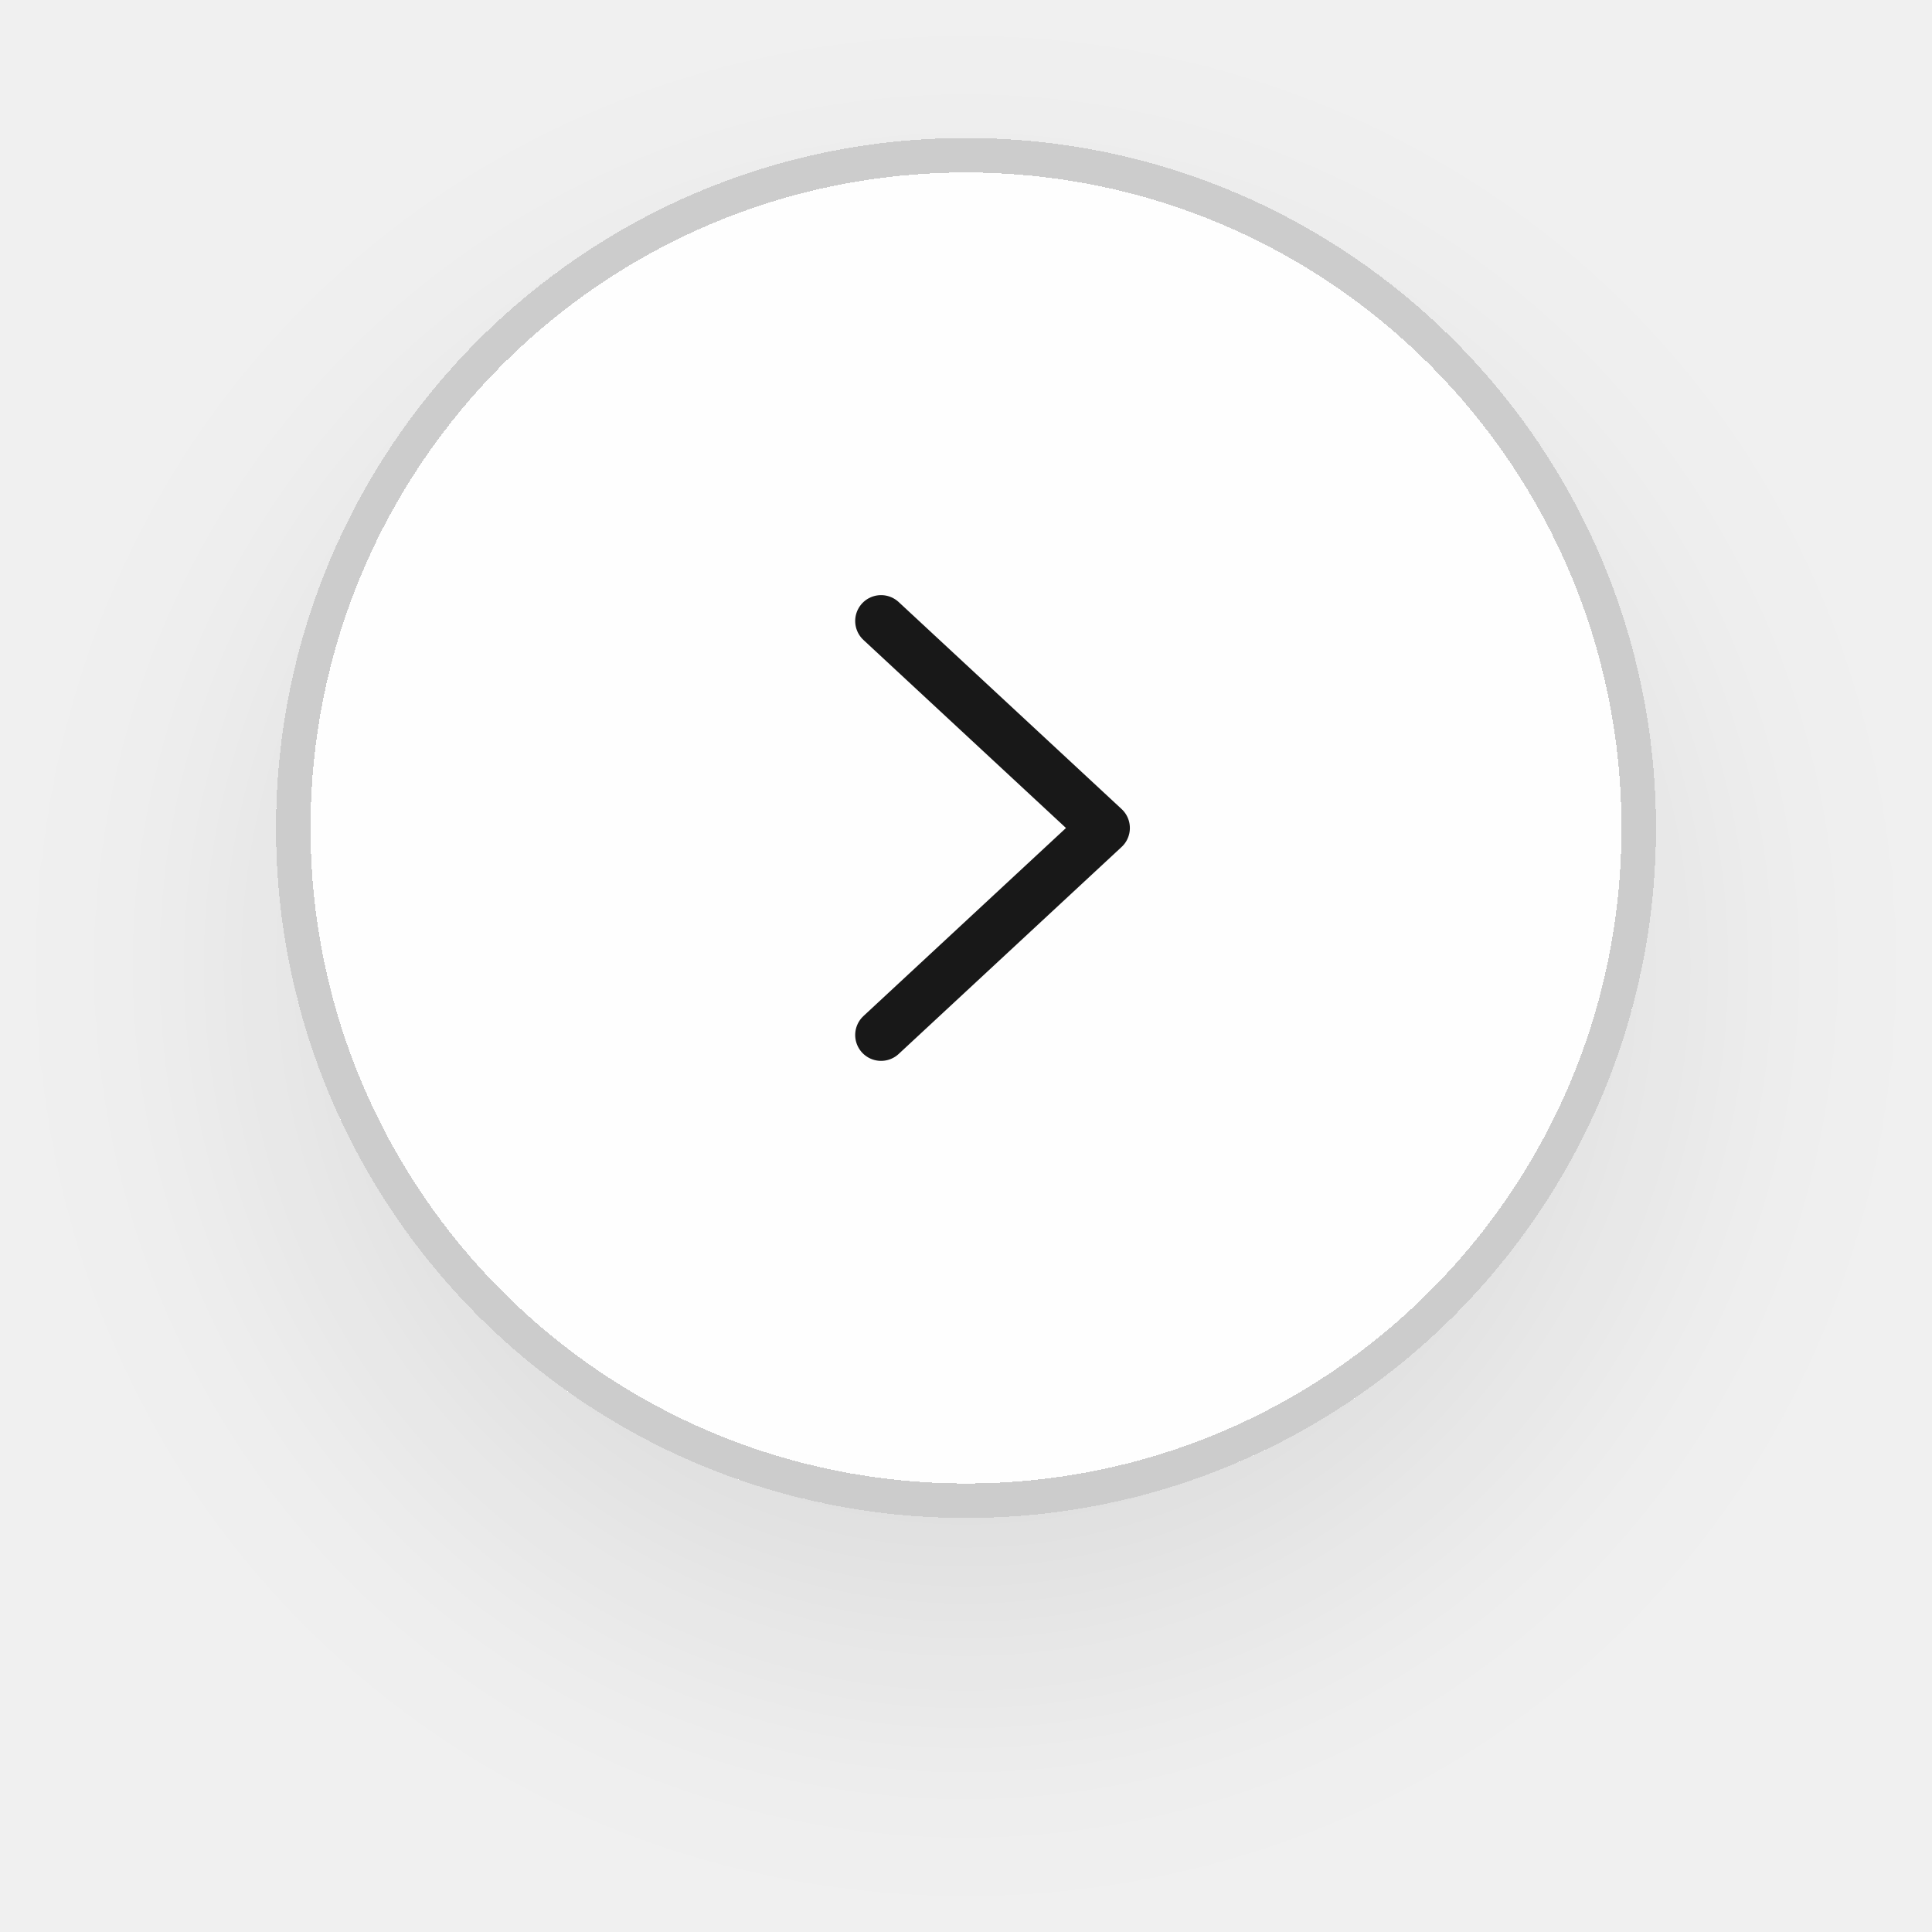
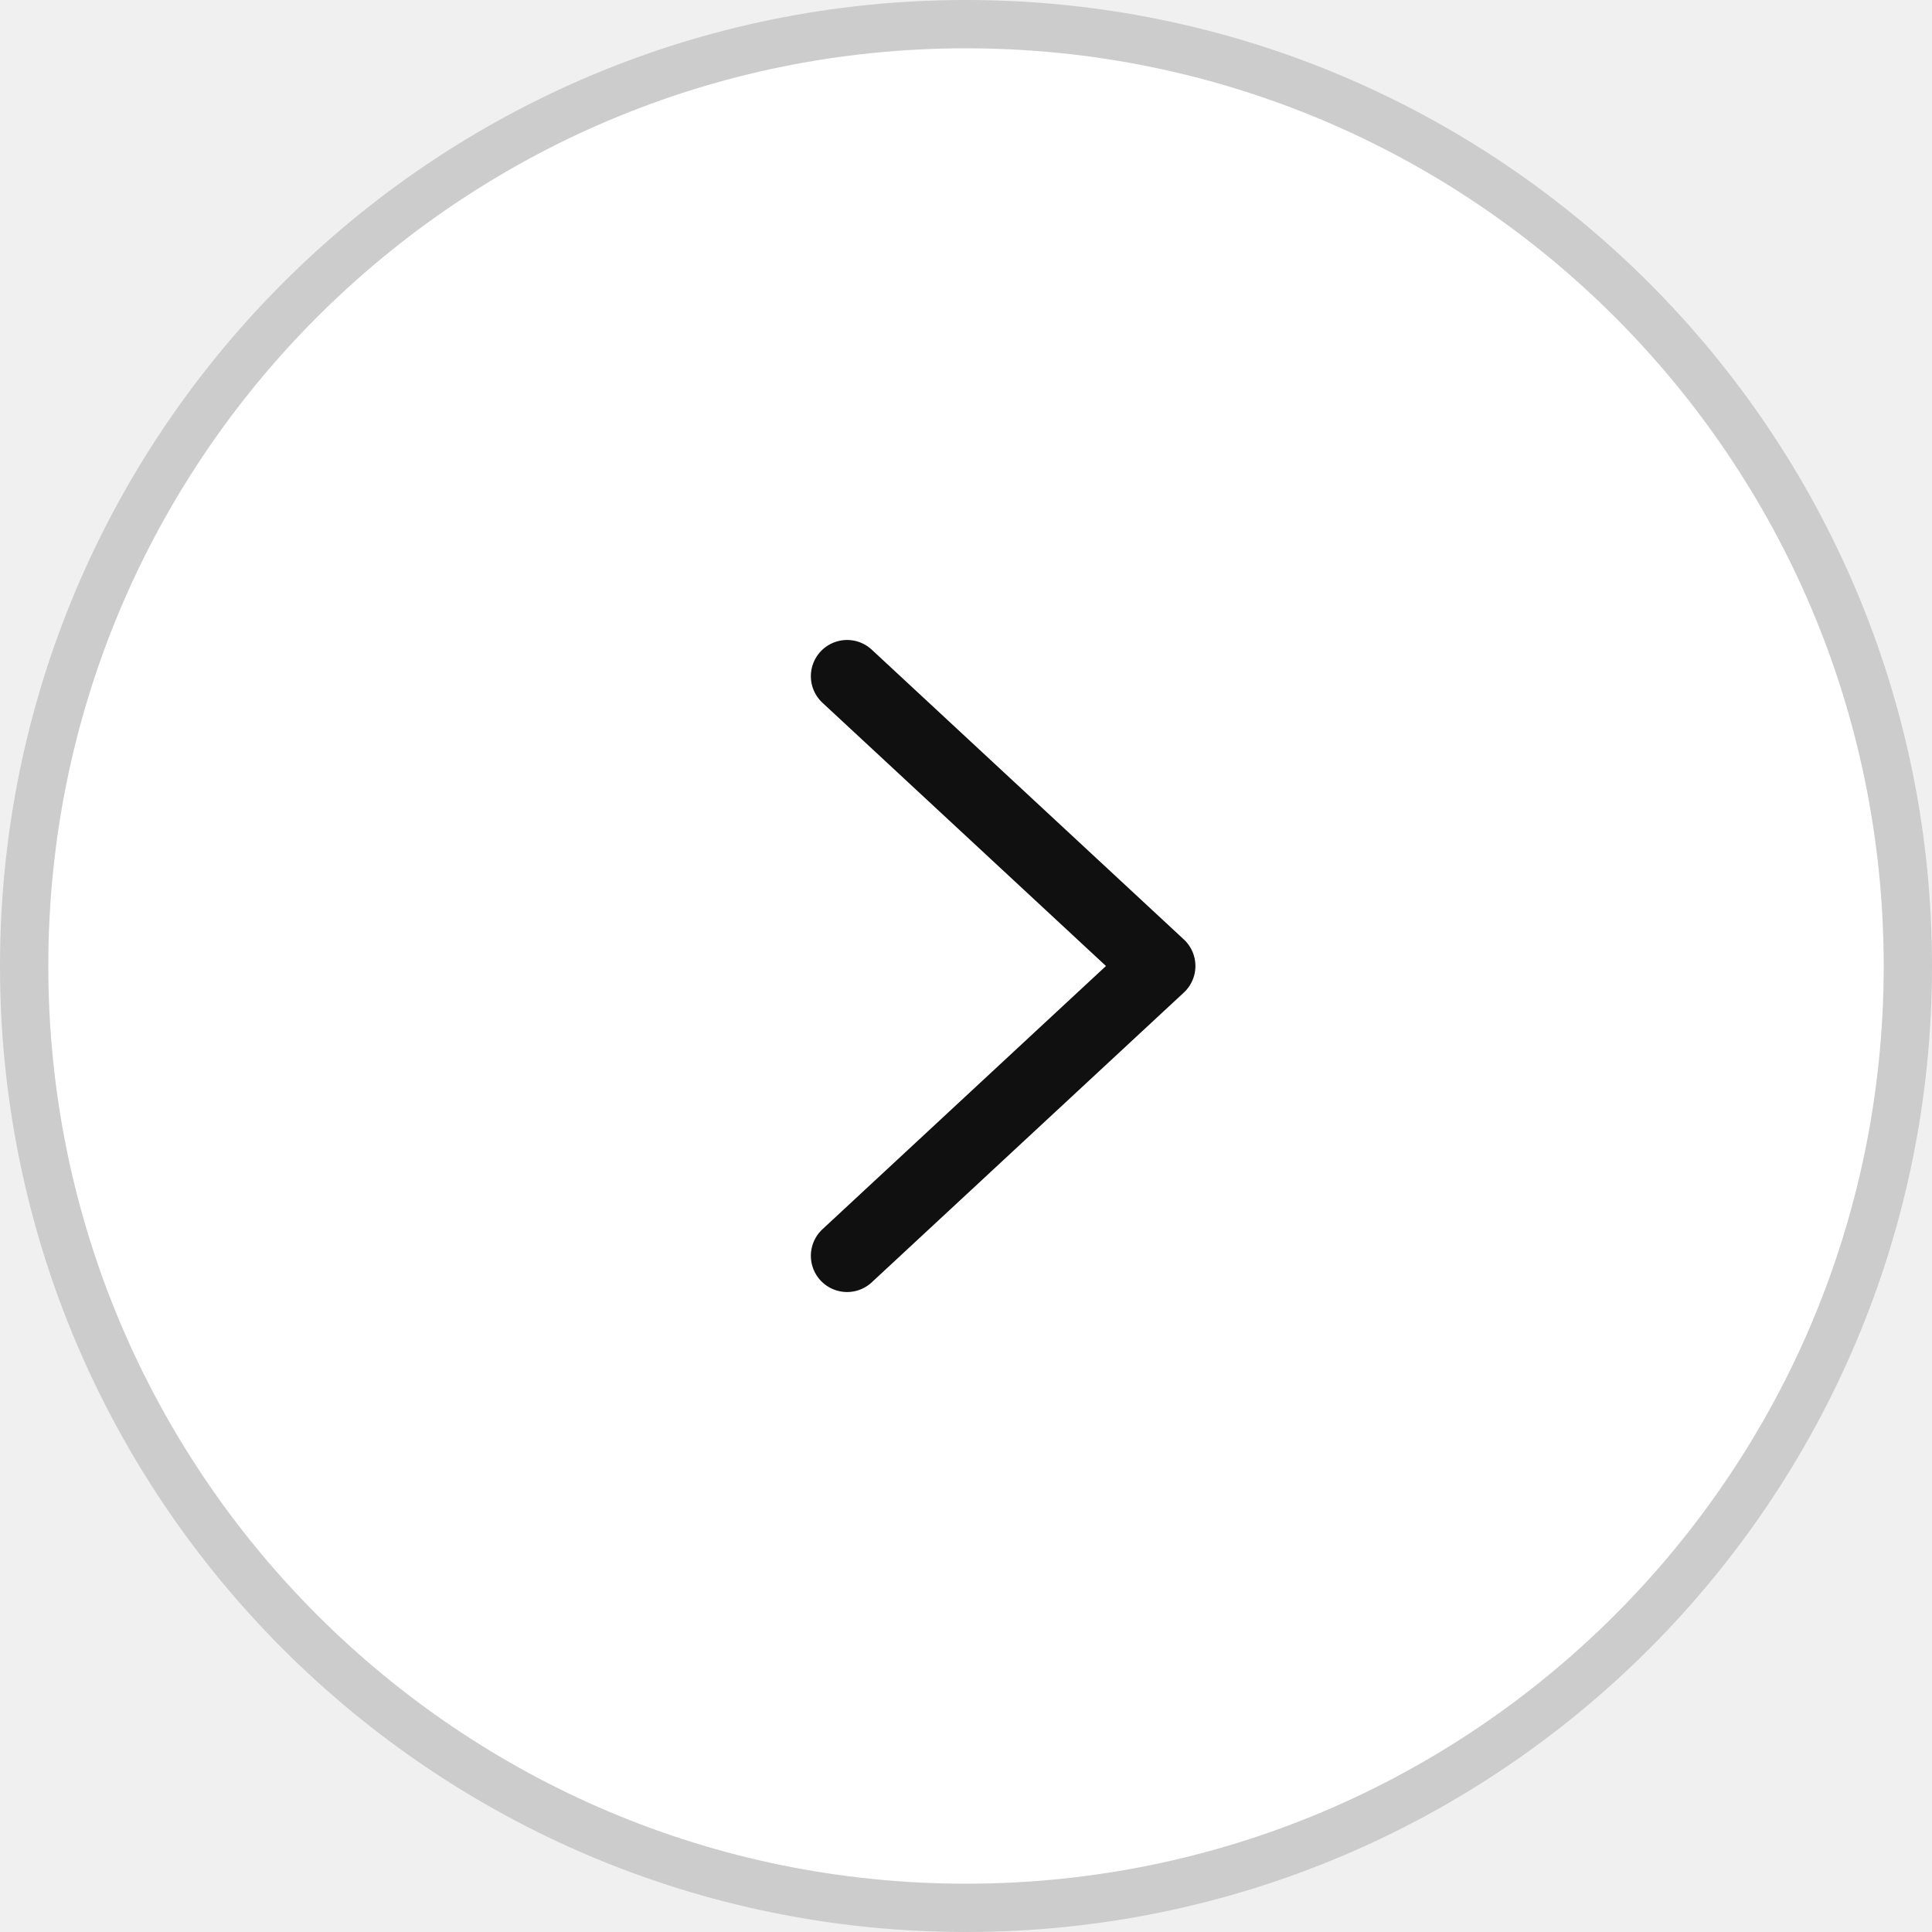
- <svg xmlns="http://www.w3.org/2000/svg" width="56" height="56" viewBox="0 0 56 56" fill="none">
-   <g filter="url(#filter0_bd_1_1379)">
-     <circle cx="28" cy="24" r="20" fill="white" fill-opacity="0.9" shape-rendering="crispEdges" />
-     <circle cx="28" cy="24" r="19.5" stroke="#CCCCCC" shape-rendering="crispEdges" />
-   </g>
-   <path d="M25.538 30L32 24L25.538 18" stroke="#181818" stroke-width="1.5" stroke-linecap="round" stroke-linejoin="round" />
-   <defs>
-     <filter id="filter0_bd_1_1379" x="0" y="0" width="56" height="56" filterUnits="userSpaceOnUse" color-interpolation-filters="sRGB">
-       <feFlood flood-opacity="0" result="BackgroundImageFix" />
-       <feGaussianBlur in="BackgroundImageFix" stdDeviation="2" />
-       <feComposite in2="SourceAlpha" operator="in" result="effect1_backgroundBlur_1_1379" />
-       <feColorMatrix in="SourceAlpha" type="matrix" values="0 0 0 0 0 0 0 0 0 0 0 0 0 0 0 0 0 0 127 0" result="hardAlpha" />
-       <feOffset dy="4" />
-       <feGaussianBlur stdDeviation="4" />
-       <feComposite in2="hardAlpha" operator="out" />
-       <feColorMatrix type="matrix" values="0 0 0 0 0 0 0 0 0 0 0 0 0 0 0 0 0 0 0.08 0" />
-       <feBlend mode="normal" in2="effect1_backgroundBlur_1_1379" result="effect2_dropShadow_1_1379" />
-       <feBlend mode="normal" in="SourceGraphic" in2="effect2_dropShadow_1_1379" result="shape" />
-     </filter>
-   </defs>
+ <svg xmlns="http://www.w3.org/2000/svg" width="40" height="40" viewBox="0 0 40 40" fill="none">
+   <rect x="0.5" y="0.5" width="39" height="39" rx="19.5" fill="white" />
+   <rect x="0.5" y="0.5" width="39" height="39" rx="19.5" stroke="#CCCCCC" />
+   <path d="M17.538 26L24 20L17.538 14" stroke="#101010" stroke-width="1.5" stroke-linecap="round" stroke-linejoin="round" />
</svg>
